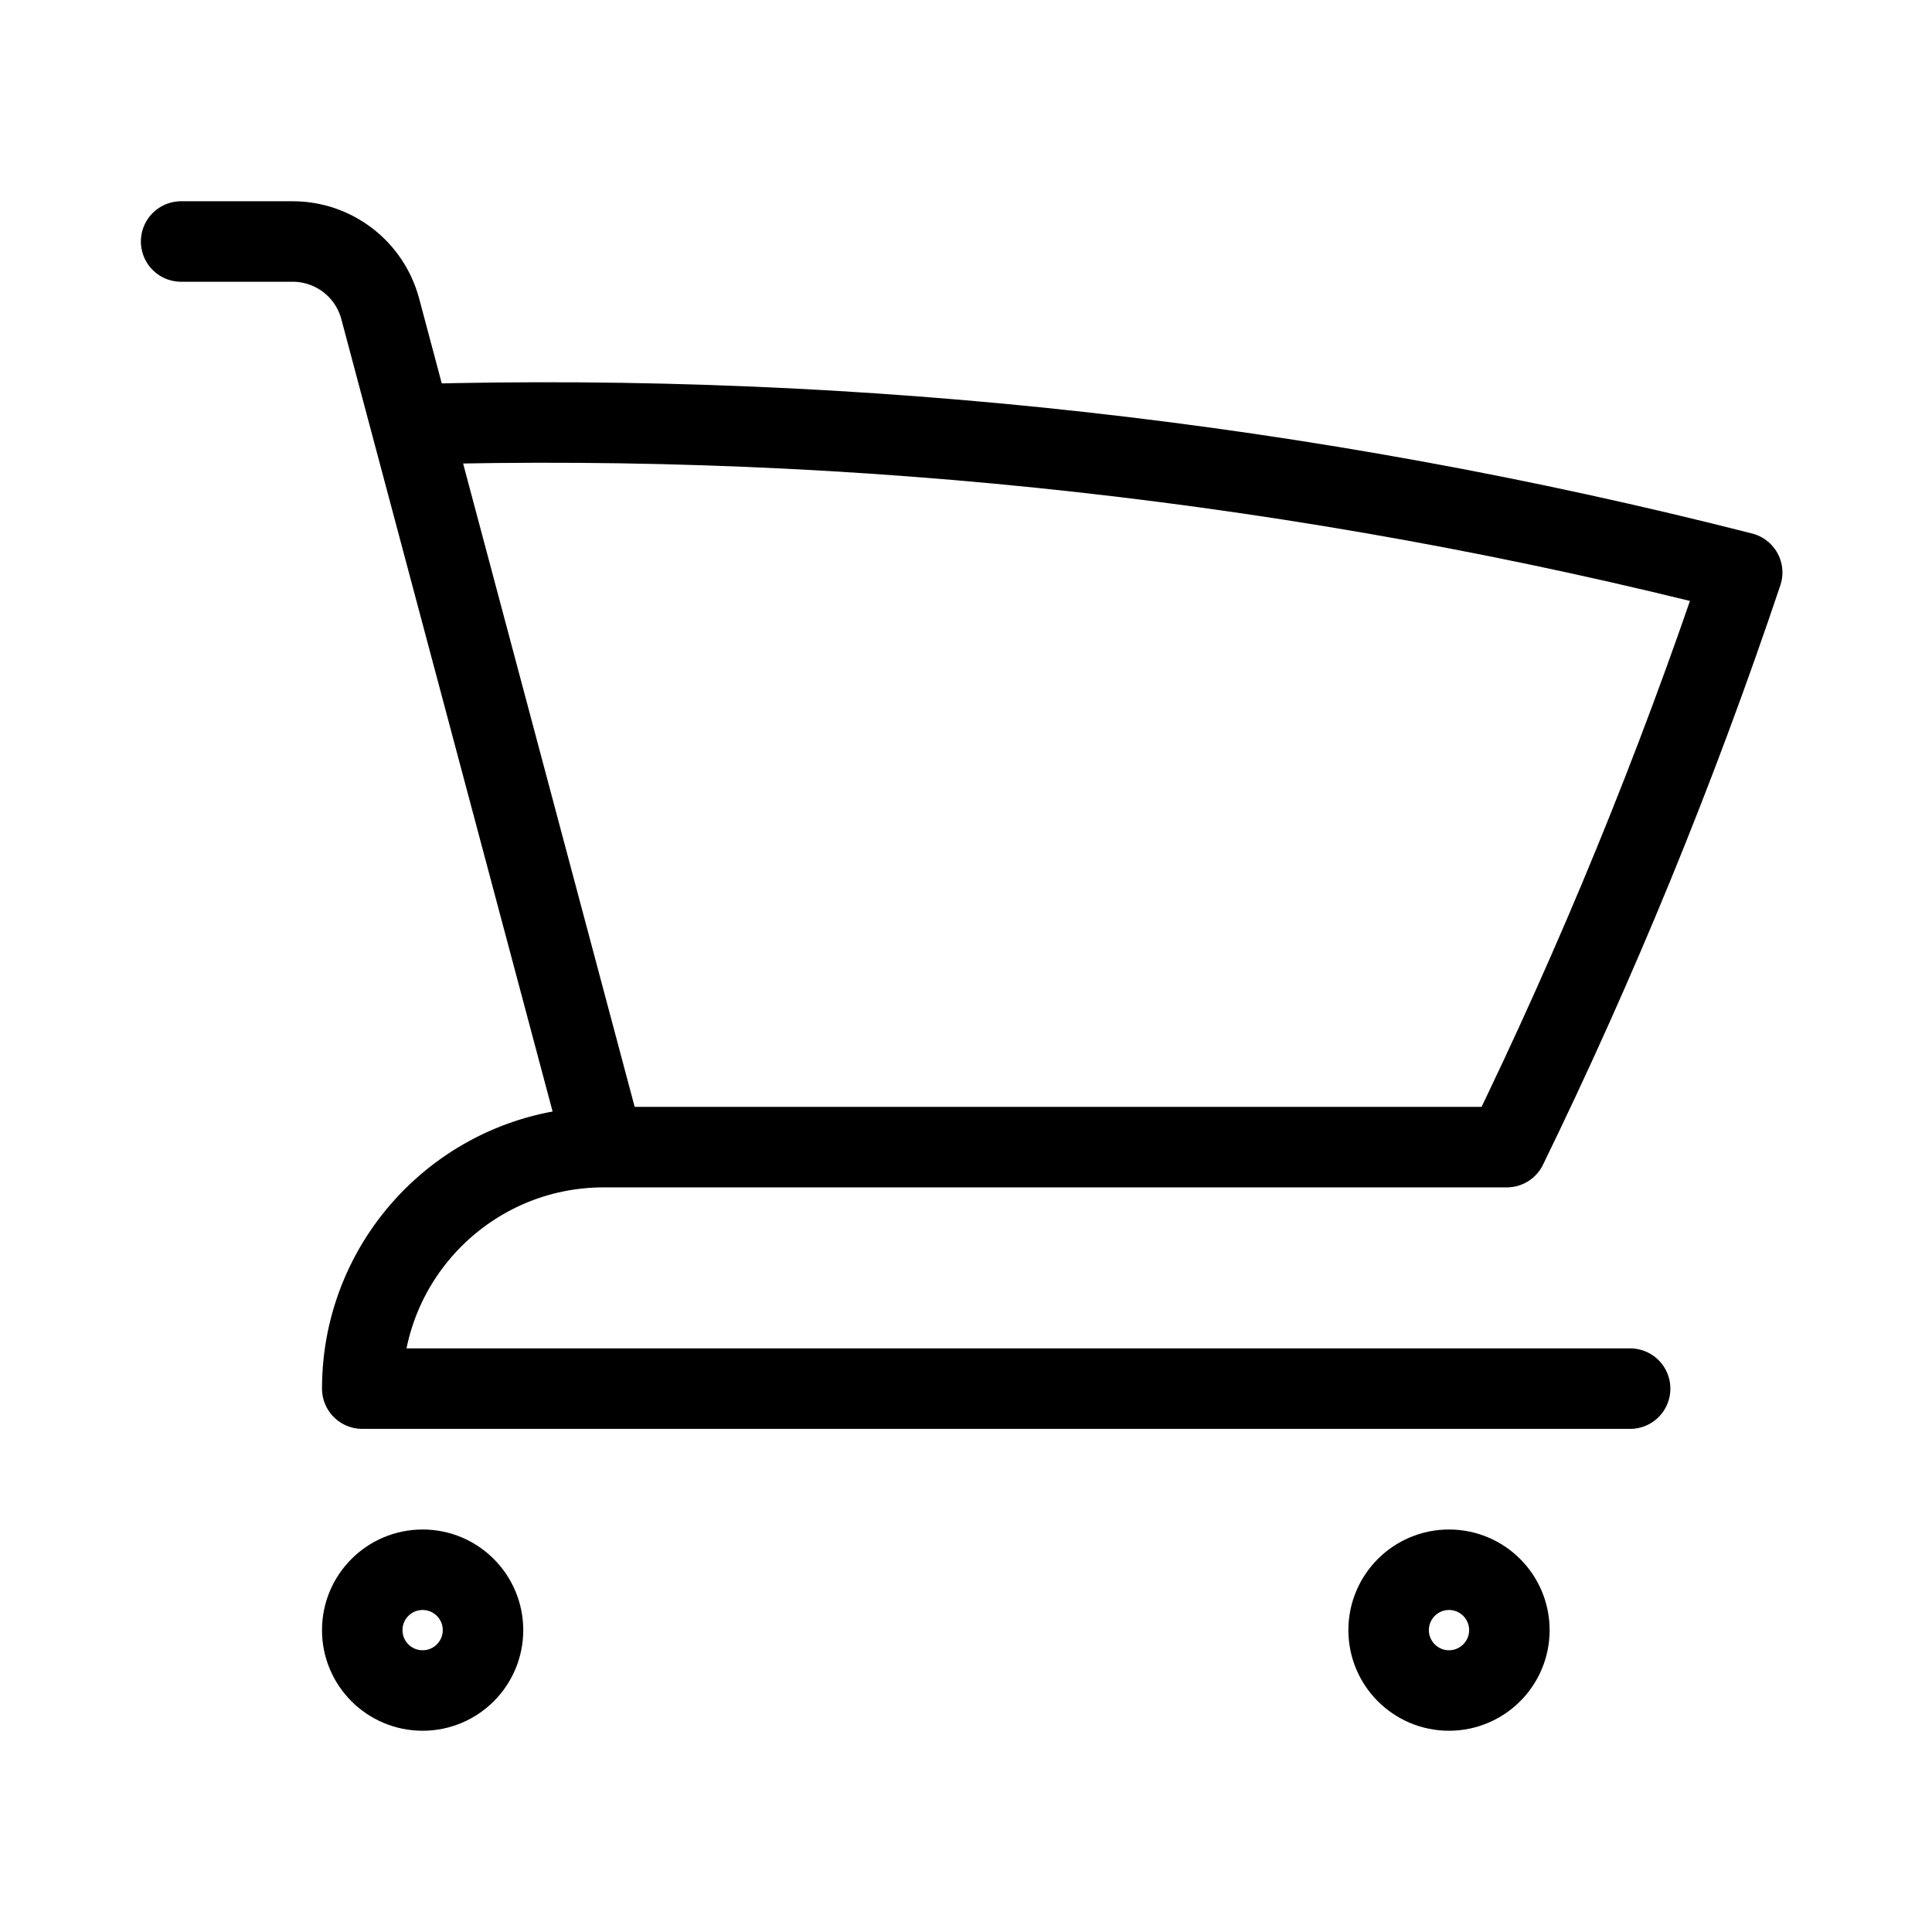
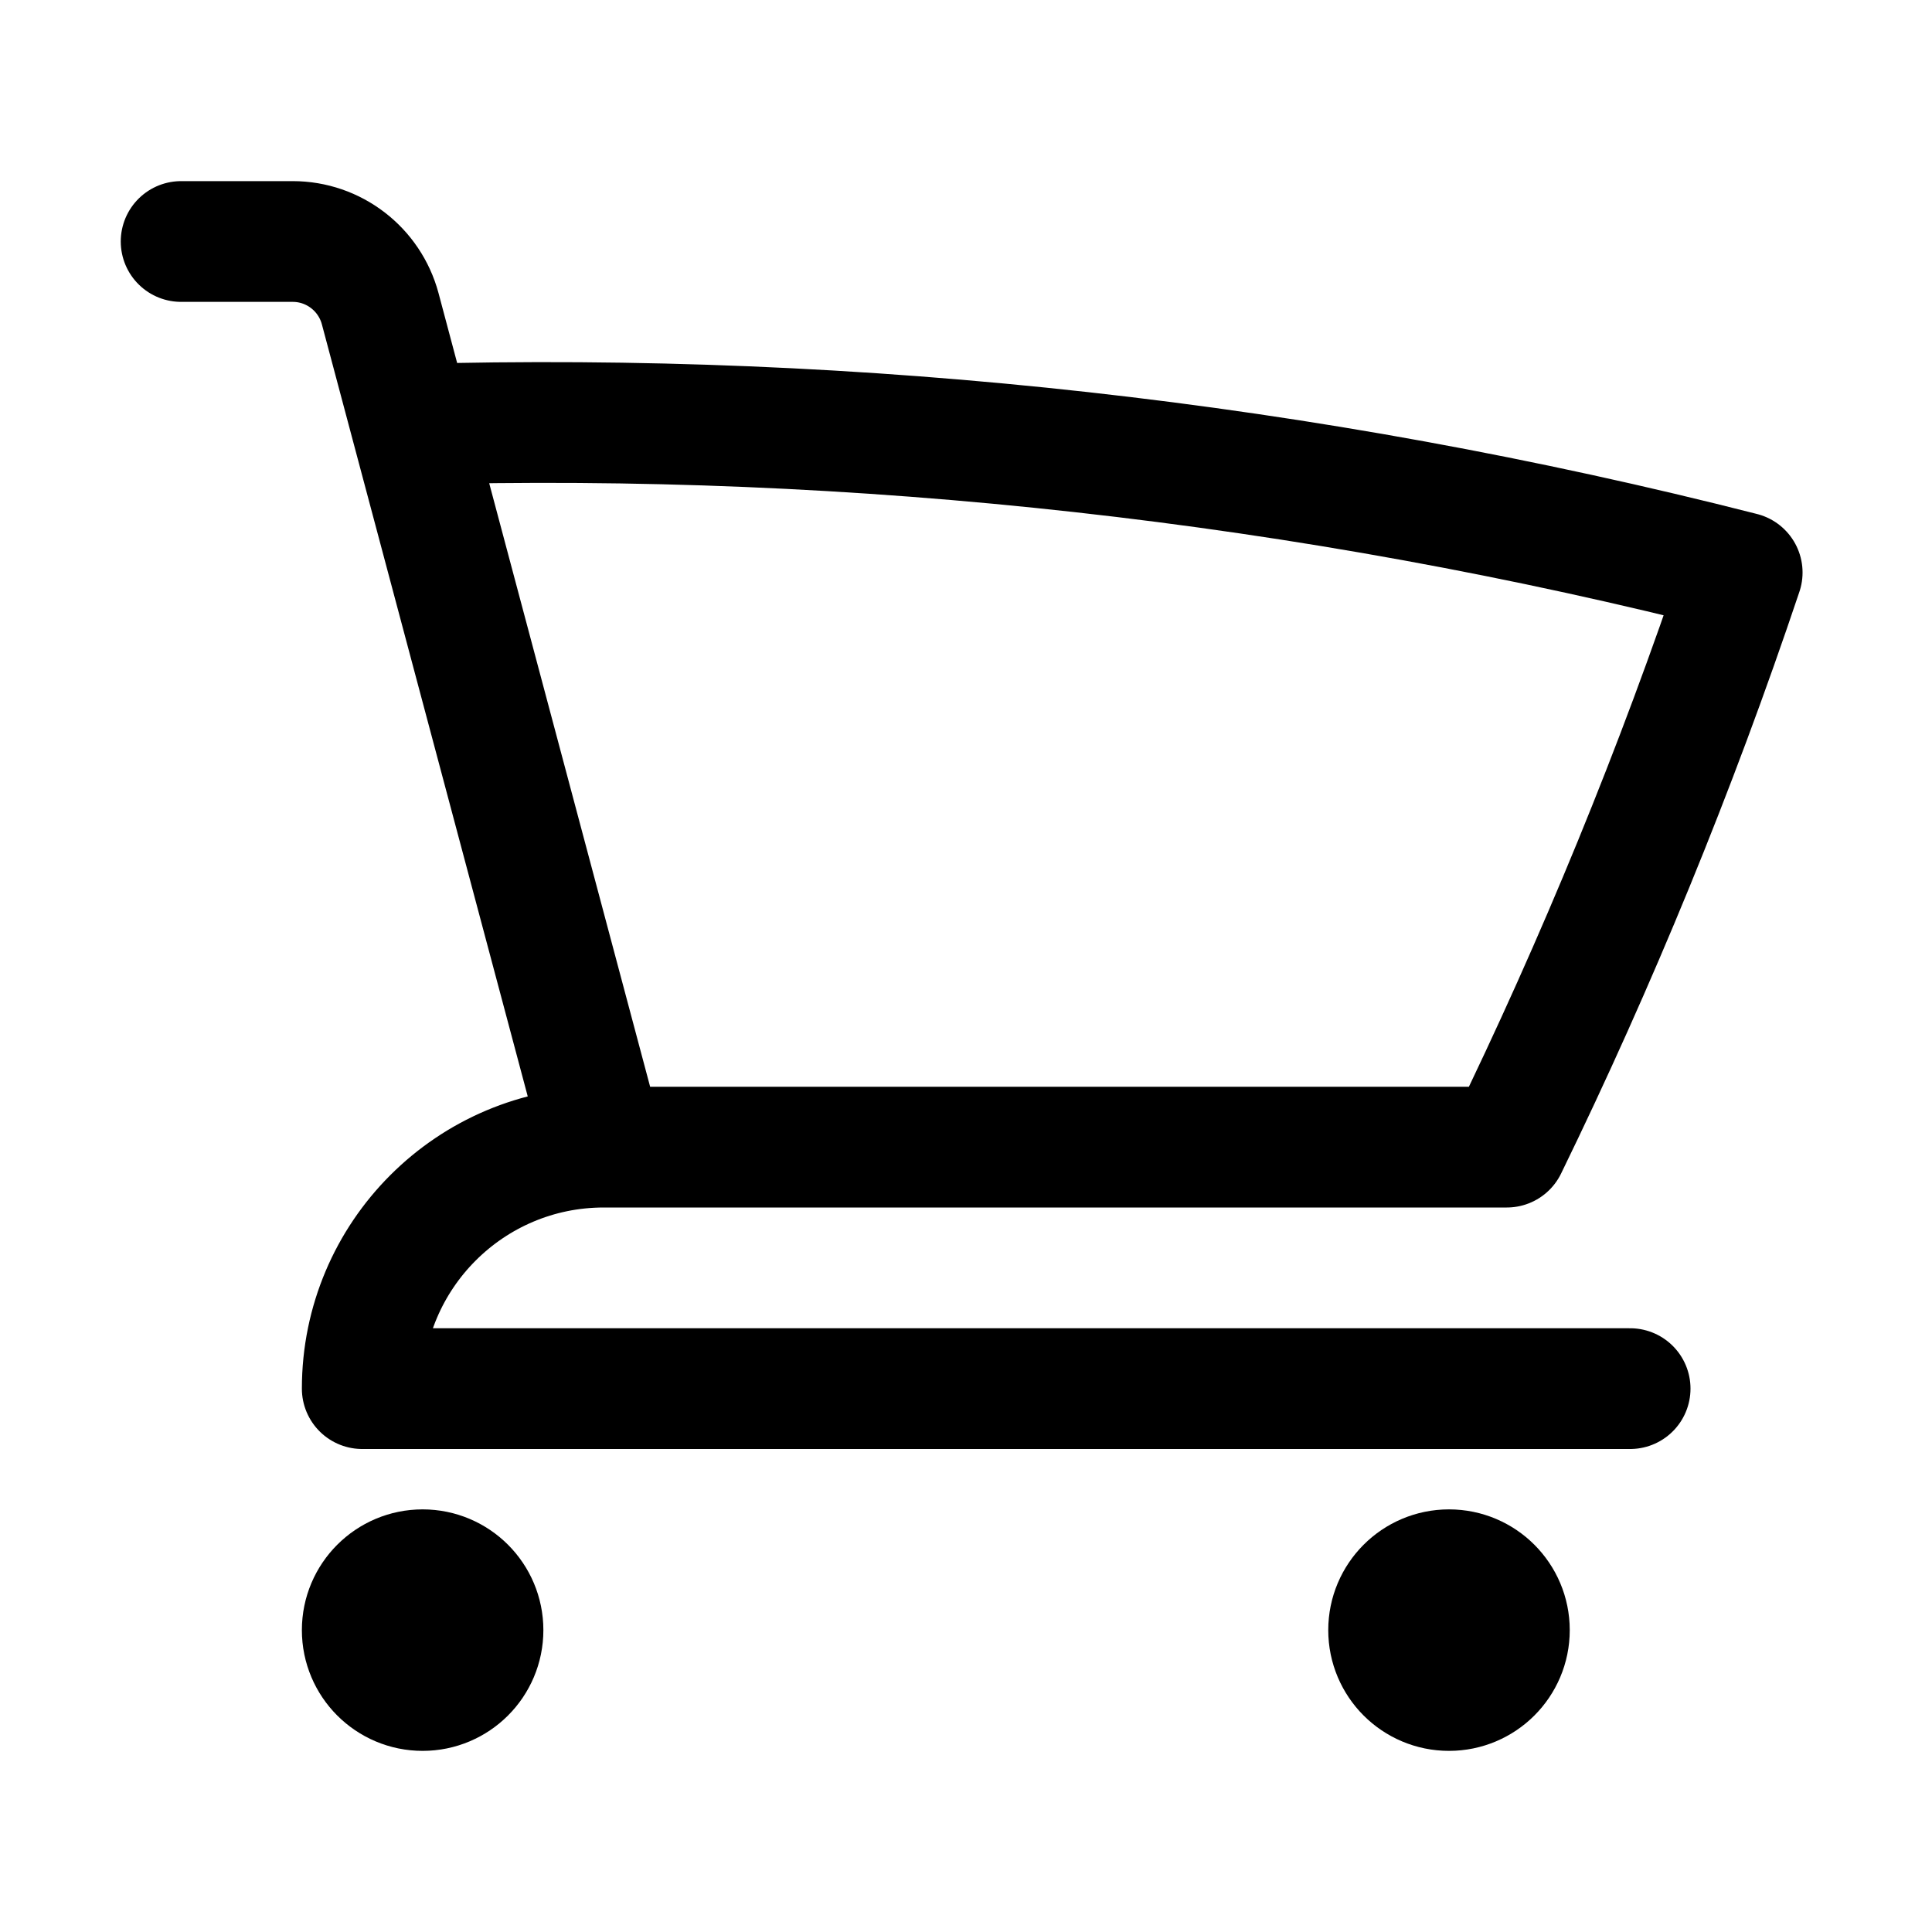
- <svg xmlns="http://www.w3.org/2000/svg" fill="none" viewBox="0 0 24 24" stroke-width="1" stroke="currentColor" class="size-6">
+ <svg xmlns="http://www.w3.org/2000/svg" fill="none" viewBox="0 0 24 24" stroke-width="1.5" stroke="currentColor" class="size-6">
  <path stroke-linecap="round" stroke-linejoin="round" d="M2.25 3h1.386c.51 0 .955.343 1.087.835l.383 1.437M7.5 14.25a3 3 0 0 0-3 3h15.75m-12.75-3h11.218c1.121-2.3 2.1-4.684 2.924-7.138a60.114 60.114 0 0 0-16.536-1.84M7.5 14.25 5.106 5.272M6 20.25a.75.75 0 1 1-1.5 0 .75.75 0 0 1 1.5 0Zm12.75 0a.75.75 0 1 1-1.5 0 .75.75 0 0 1 1.5 0Z" />
</svg>
